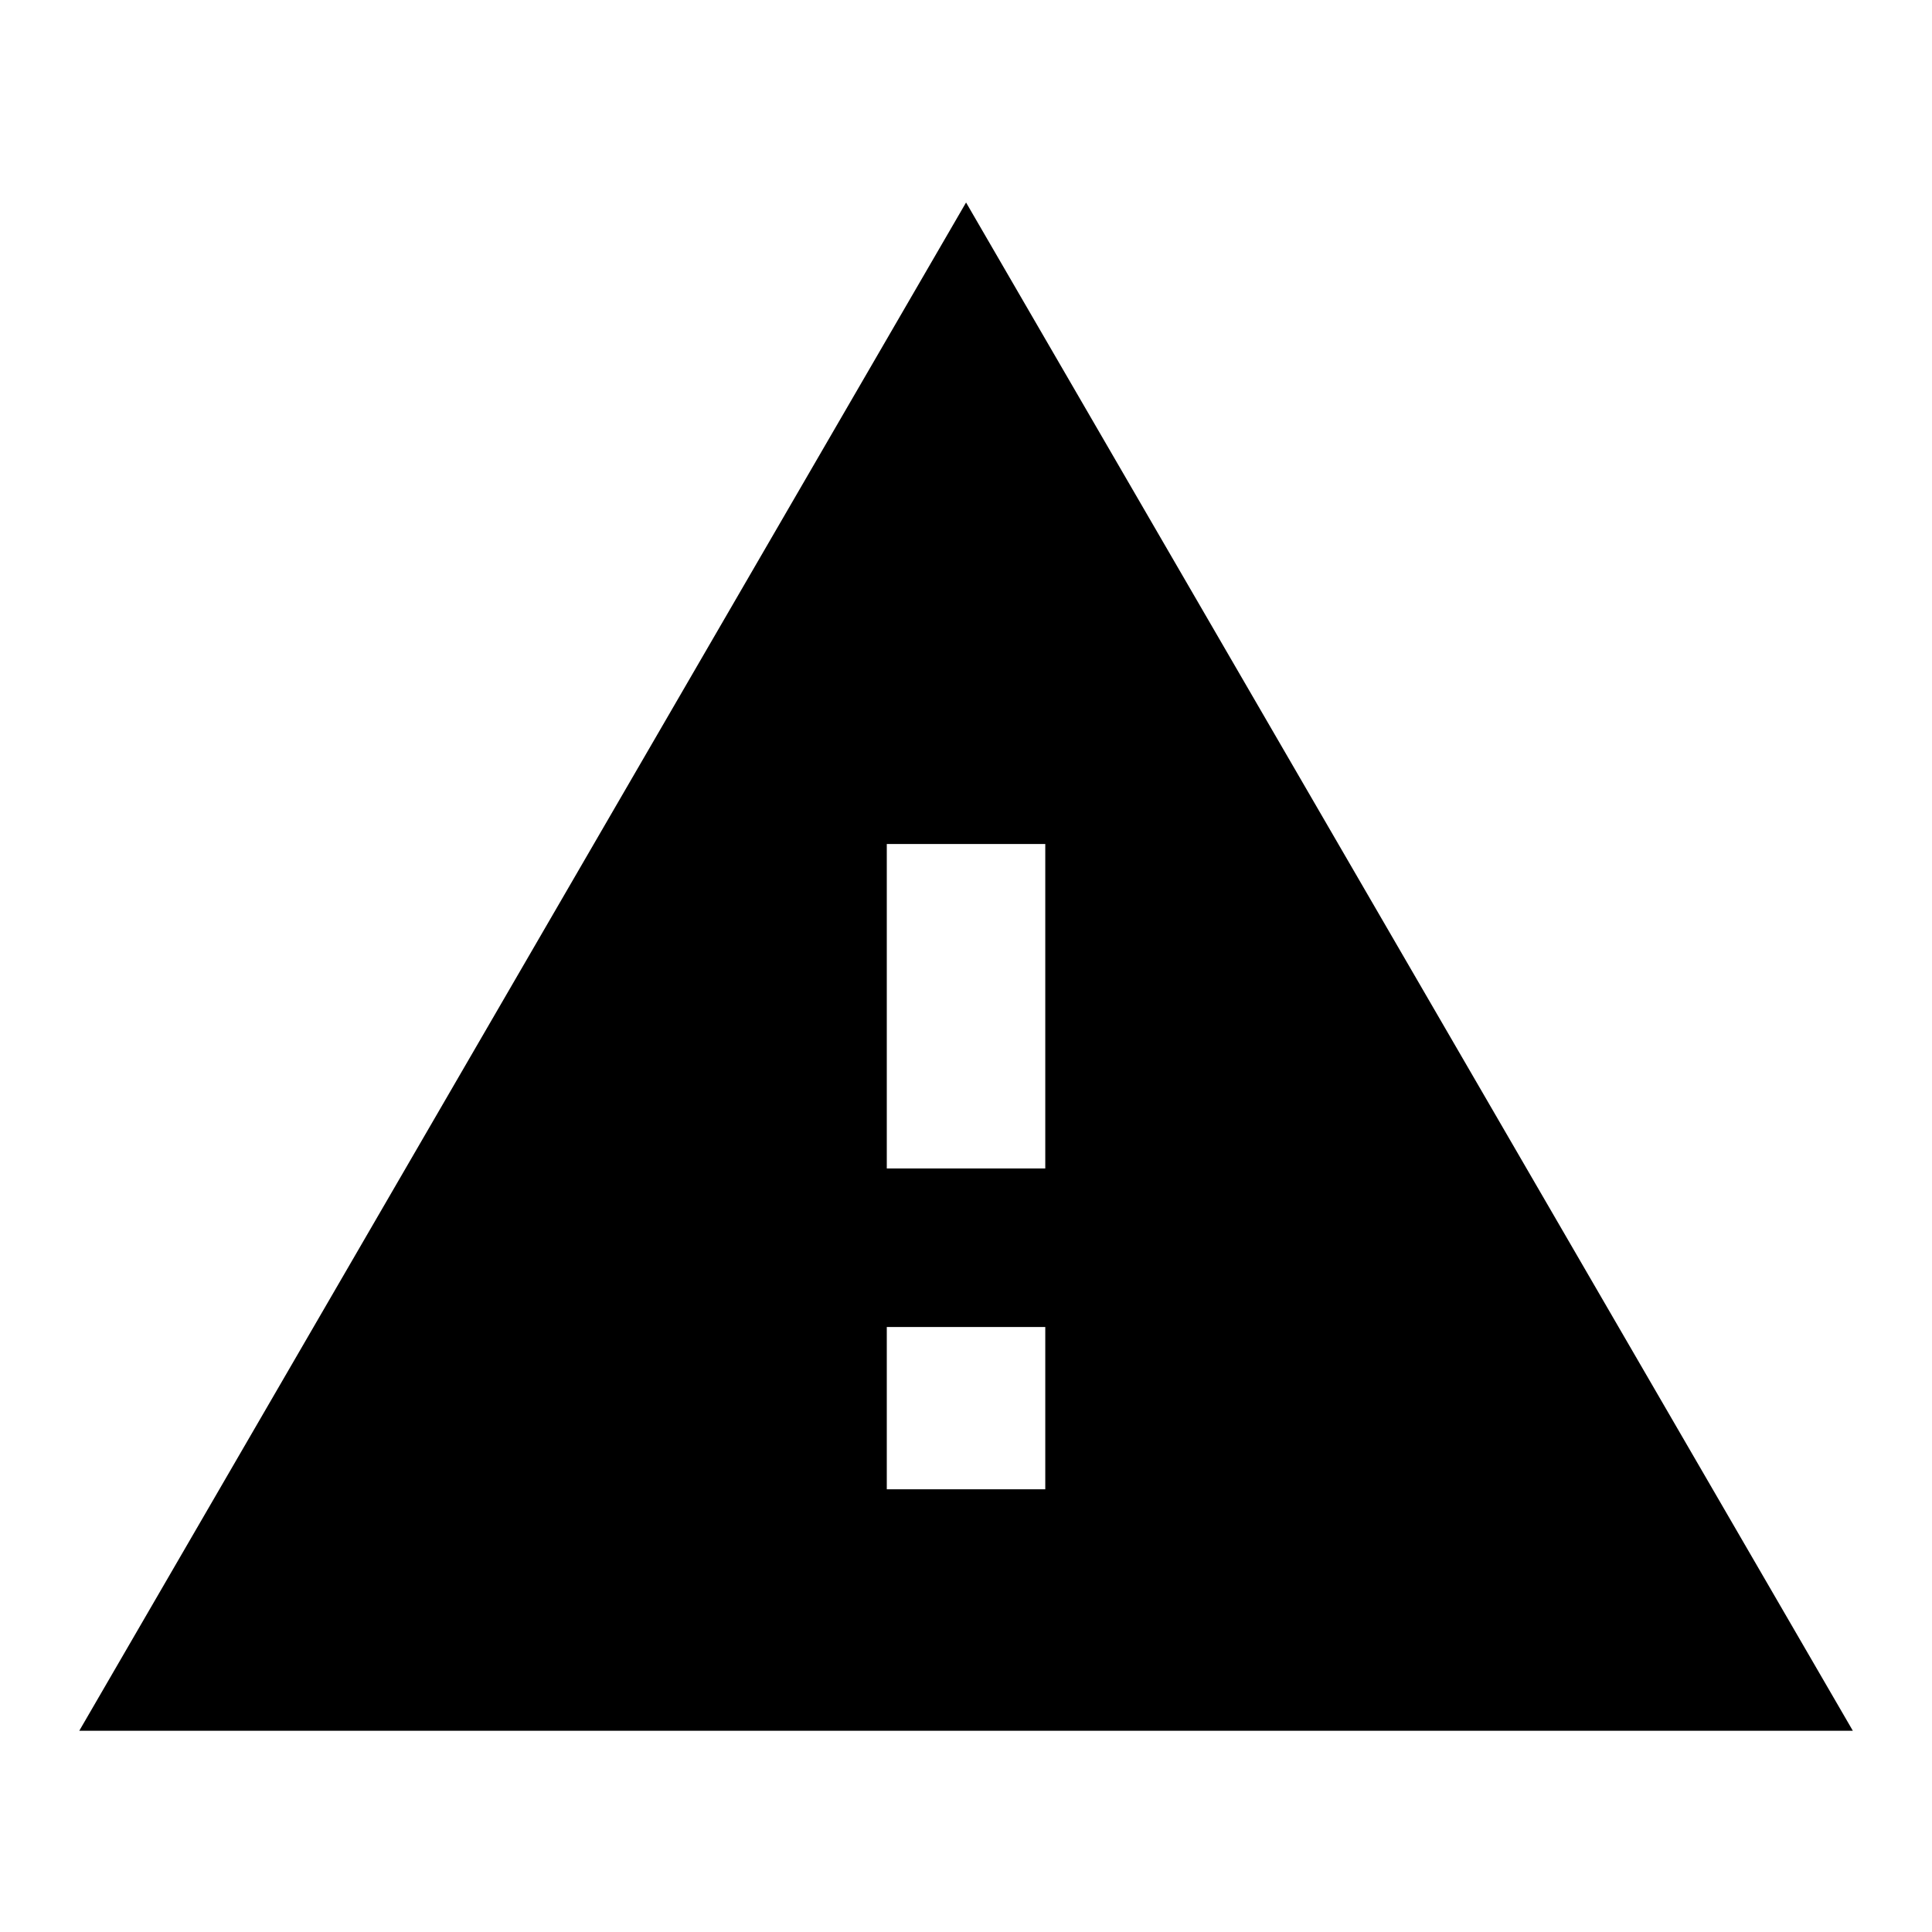
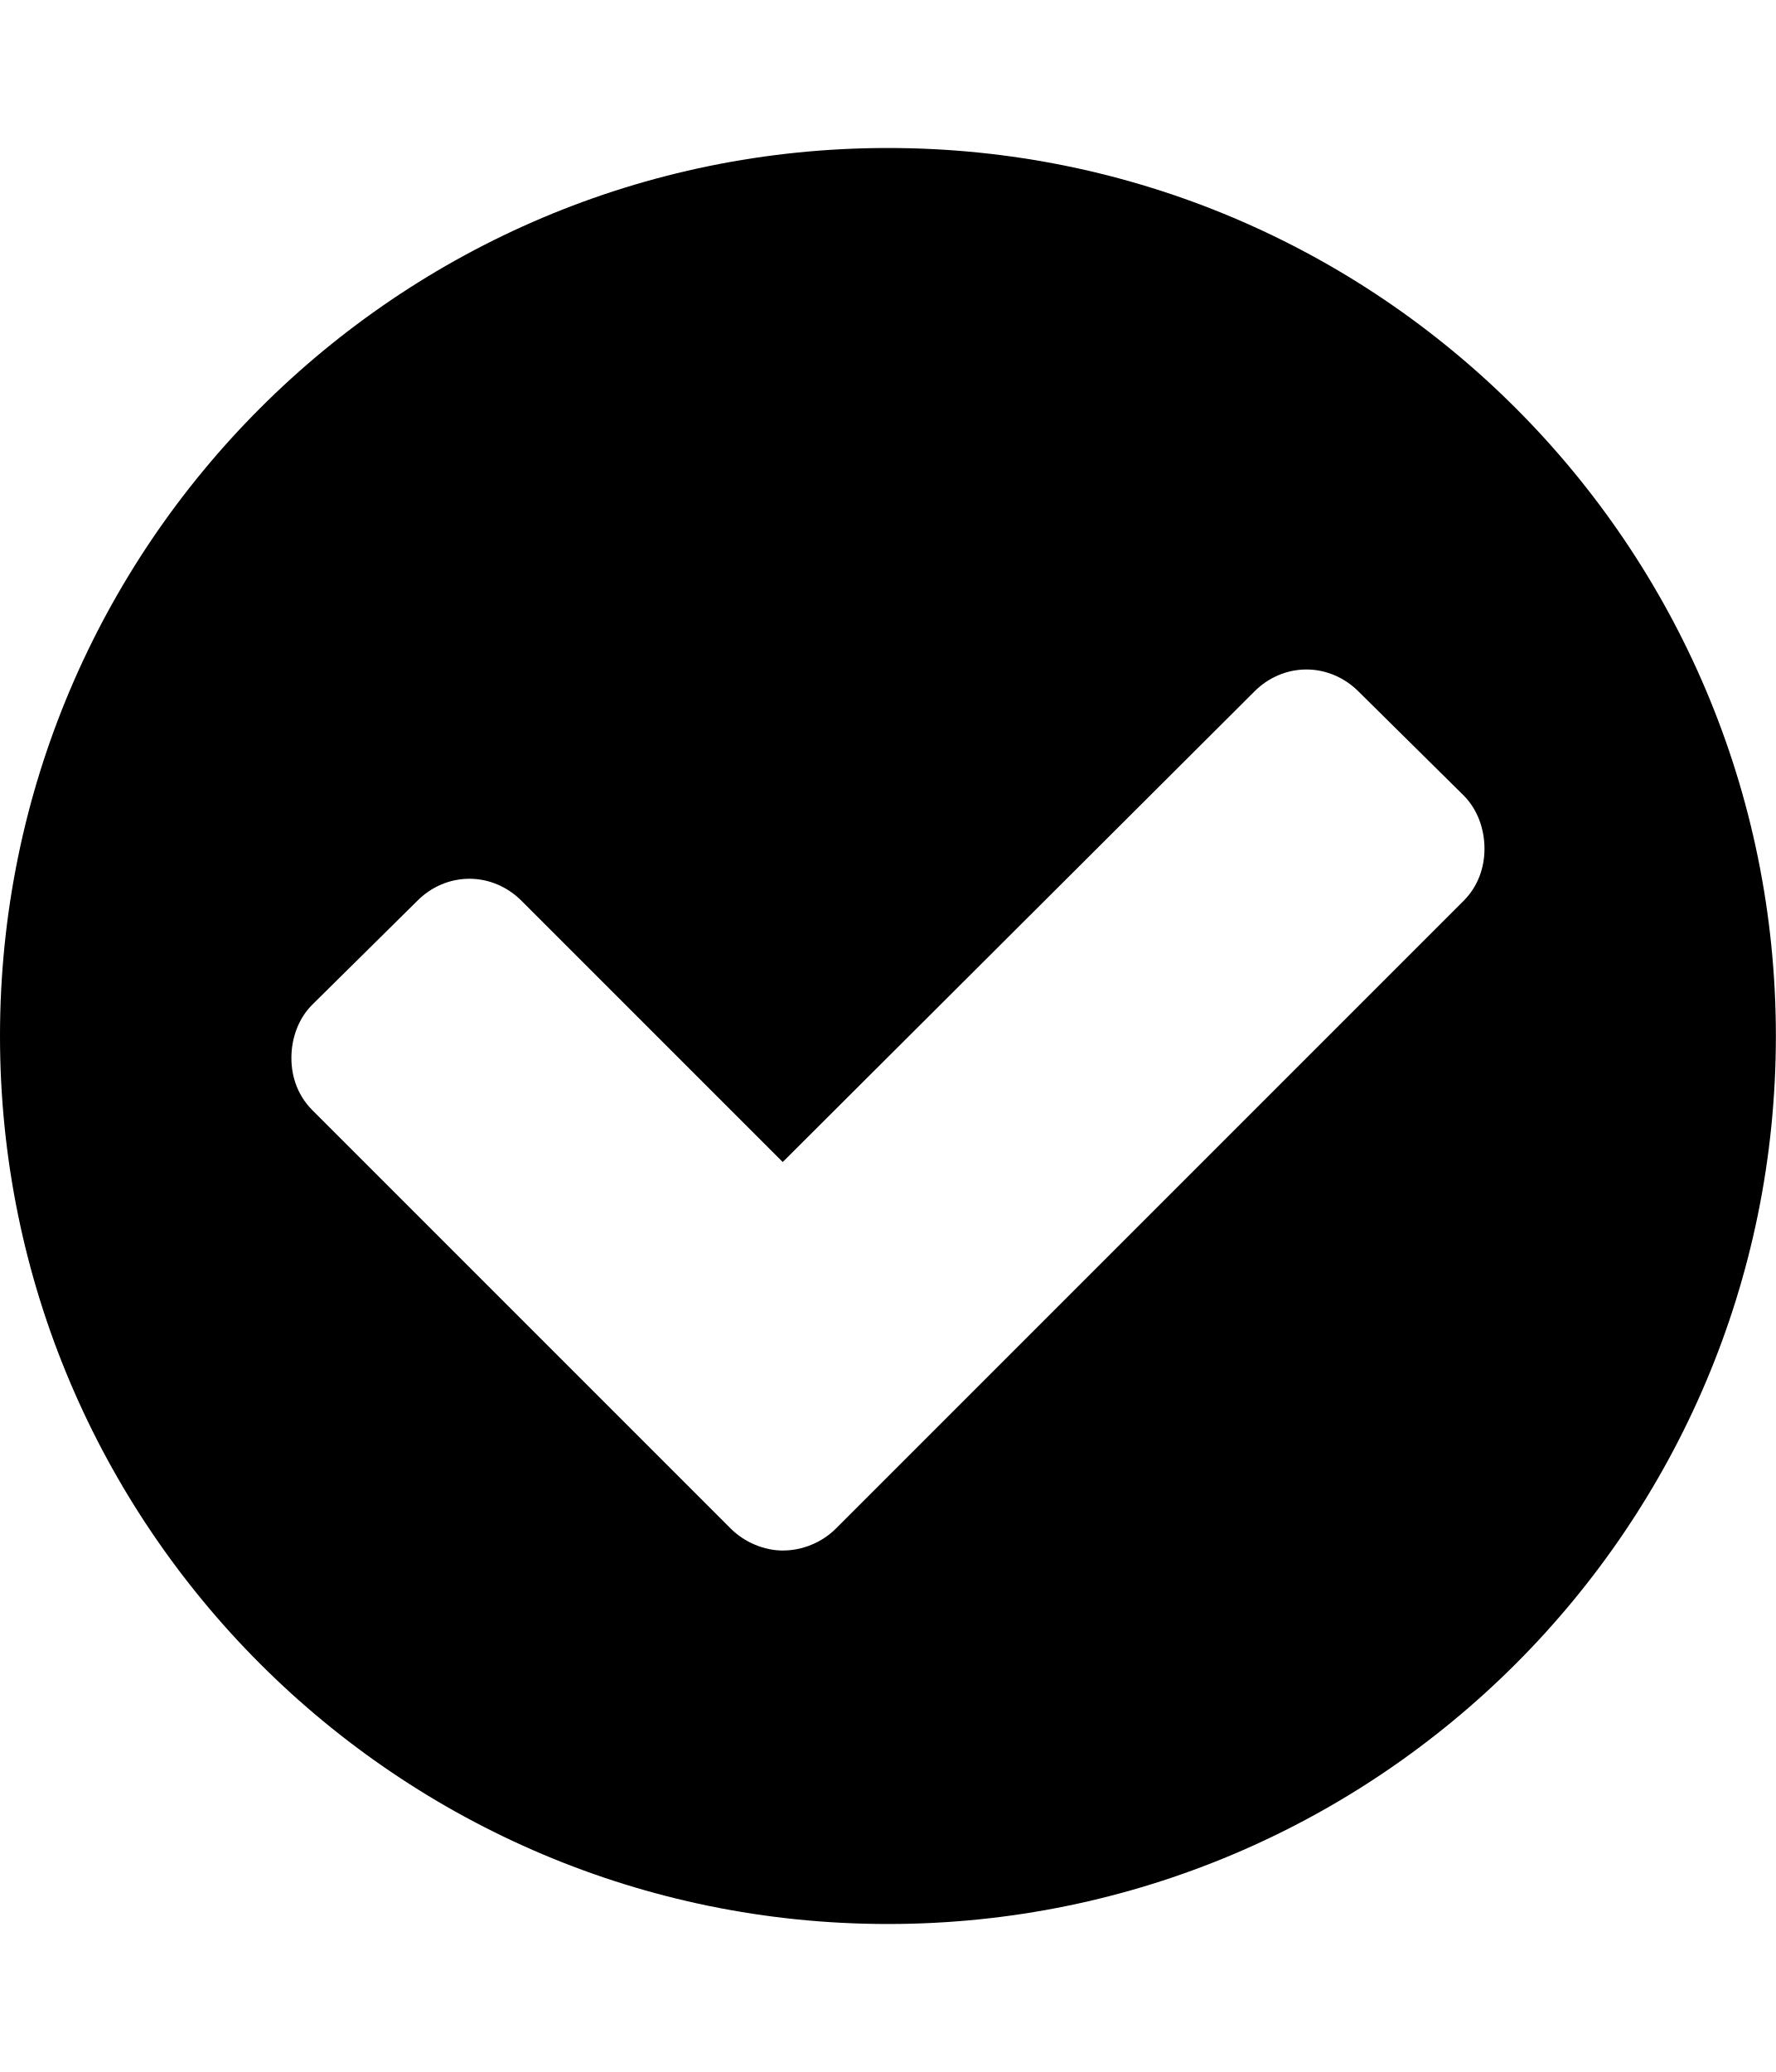
- <svg xmlns="http://www.w3.org/2000/svg" version="1.1" width="32" height="32" viewBox="0 0 32 32">
-   <path d="M17.313 19.354v-5.375h-2.625v5.375h2.625zM17.313 24.667v-2.688h-2.625v2.688h2.625zM1.313 28.667l14.688-25.313 14.688 25.313h-29.375z" />
+ <svg xmlns="http://www.w3.org/2000/svg" version="1.1" width="24" height="28" viewBox="0 0 24 28">
+   <path d="M20.062 11.469c0-0.266-0.094-0.531-0.281-0.719l-1.422-1.406c-0.187-0.187-0.438-0.297-0.703-0.297s-0.516 0.109-0.703 0.297l-6.375 6.359-3.531-3.531c-0.187-0.187-0.438-0.297-0.703-0.297s-0.516 0.109-0.703 0.297l-1.422 1.406c-0.187 0.187-0.281 0.453-0.281 0.719s0.094 0.516 0.281 0.703l5.656 5.656c0.187 0.187 0.453 0.297 0.703 0.297 0.266 0 0.531-0.109 0.719-0.297l8.484-8.484c0.187-0.187 0.281-0.438 0.281-0.703zM24 14c0 6.625-5.375 12-12 12s-12-5.375-12-12 5.375-12 12-12 12 5.375 12 12z" />
</svg>
